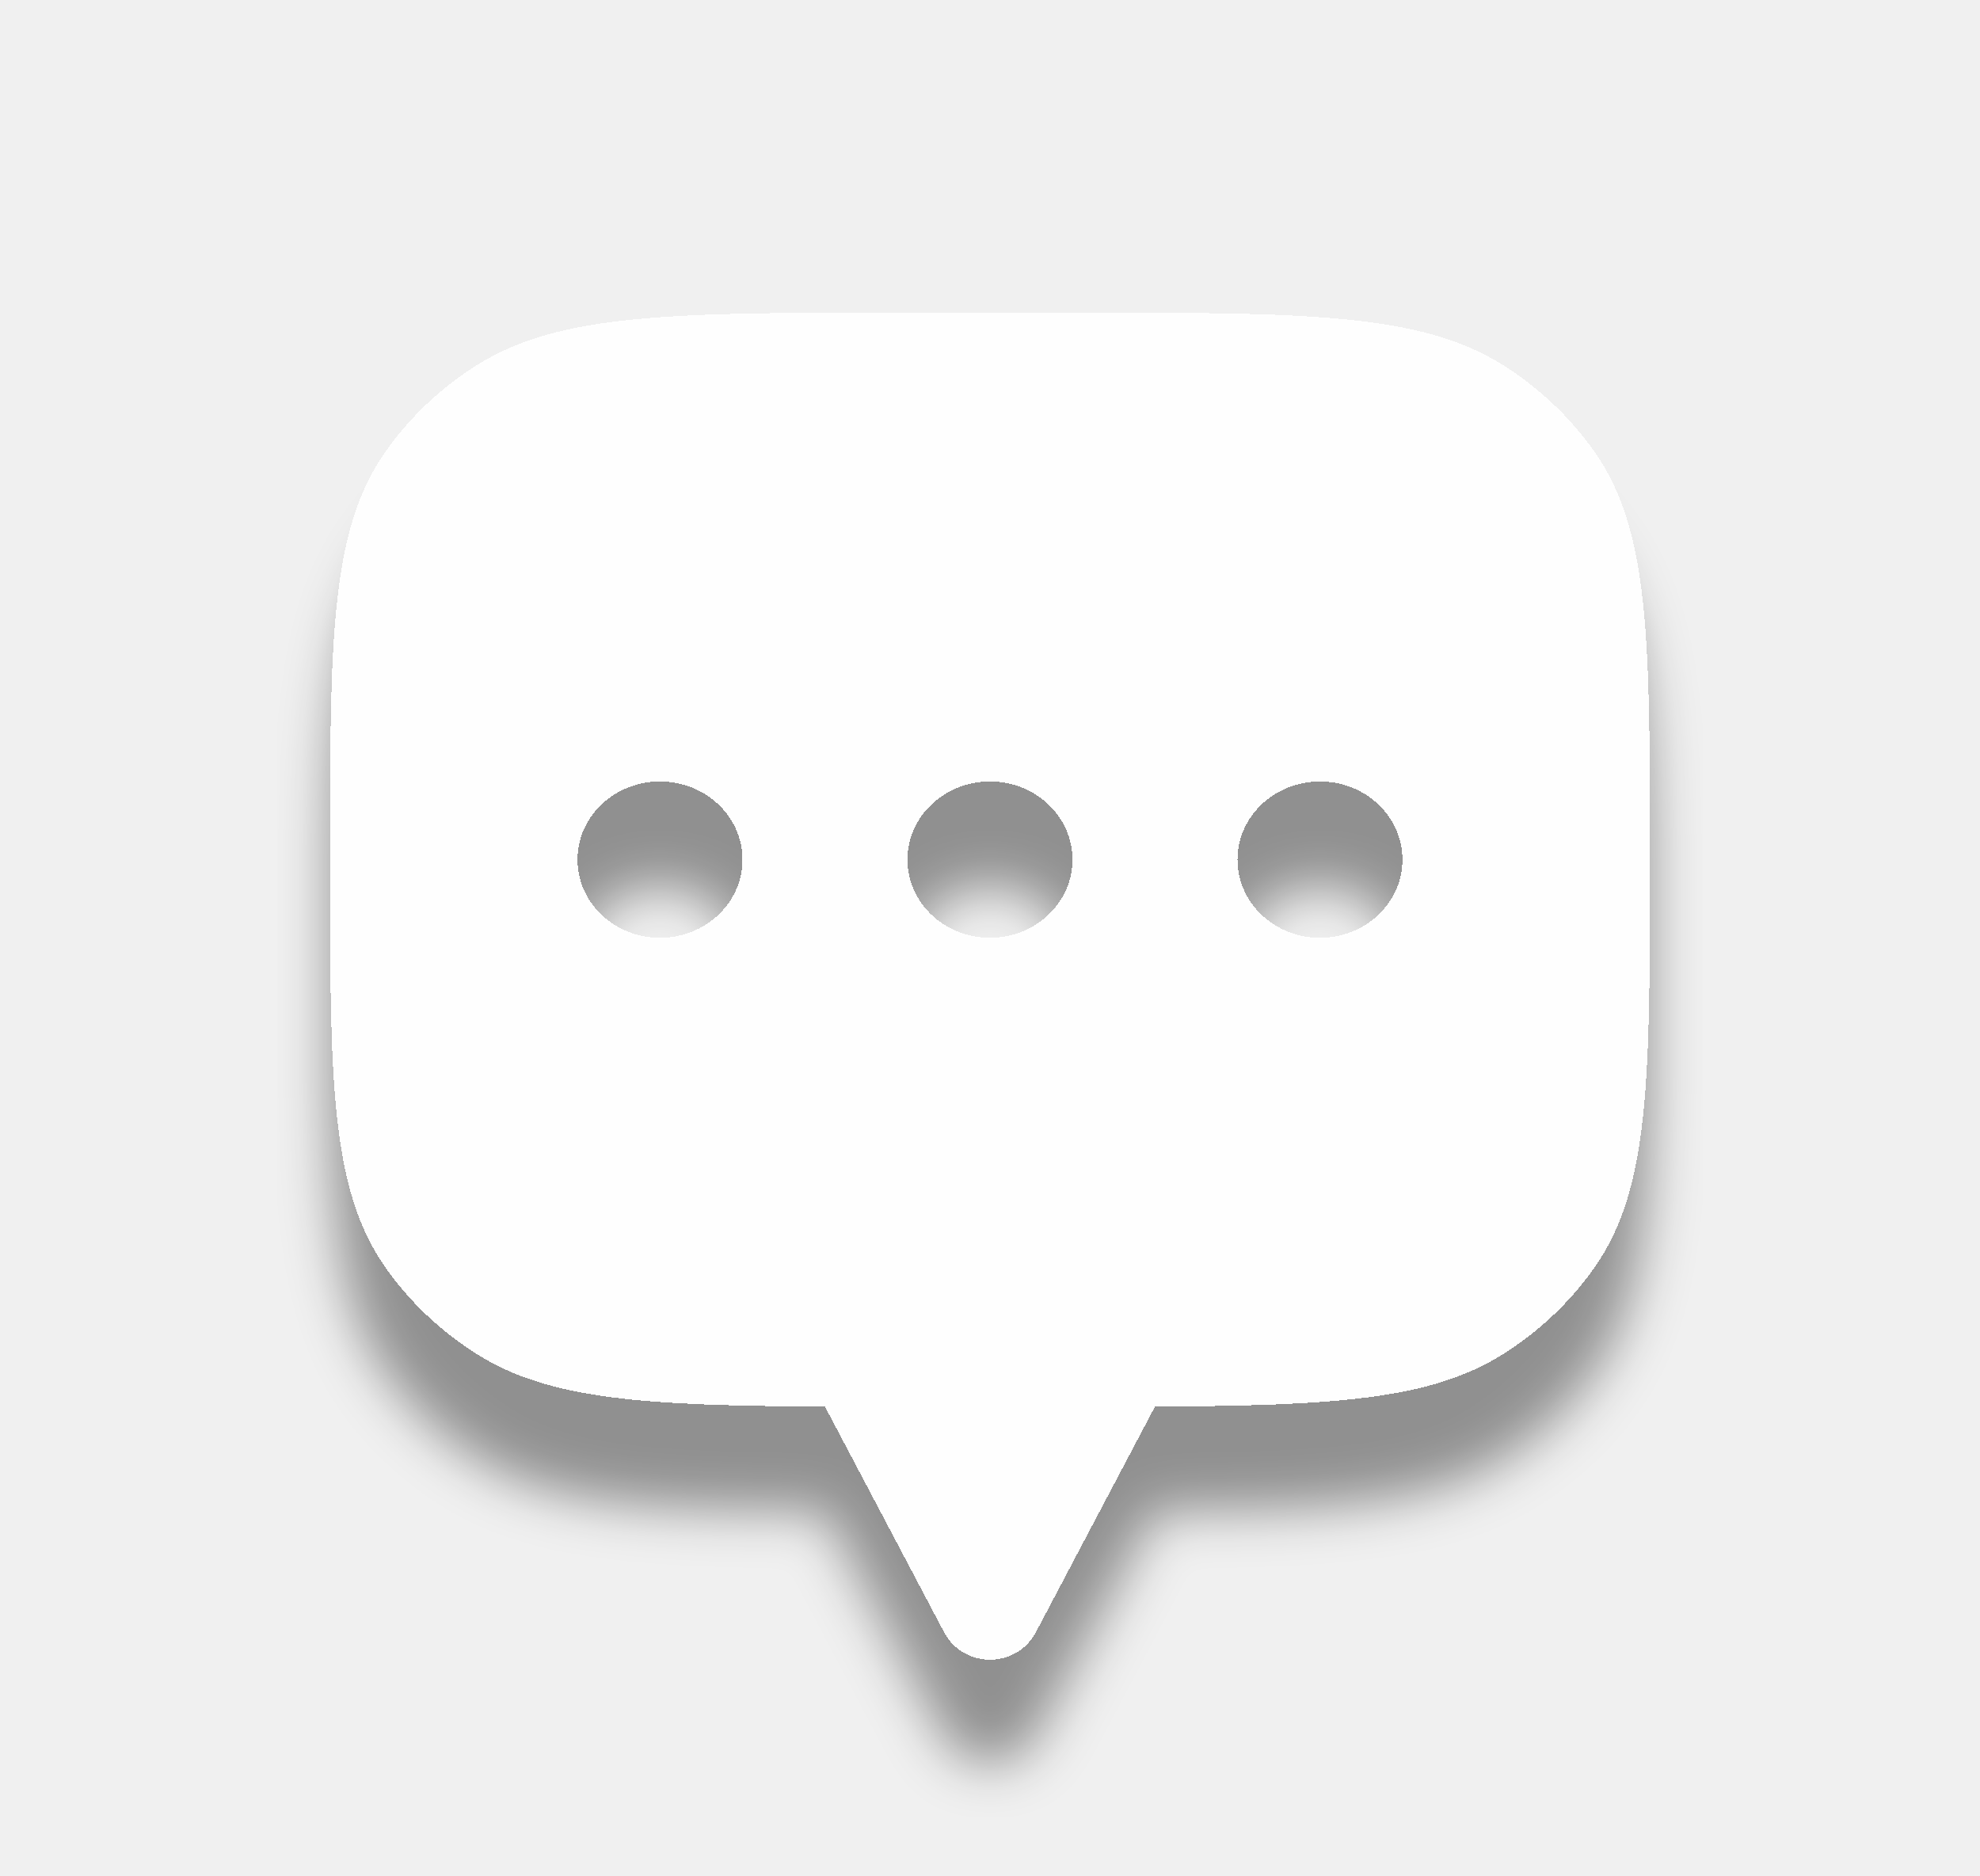
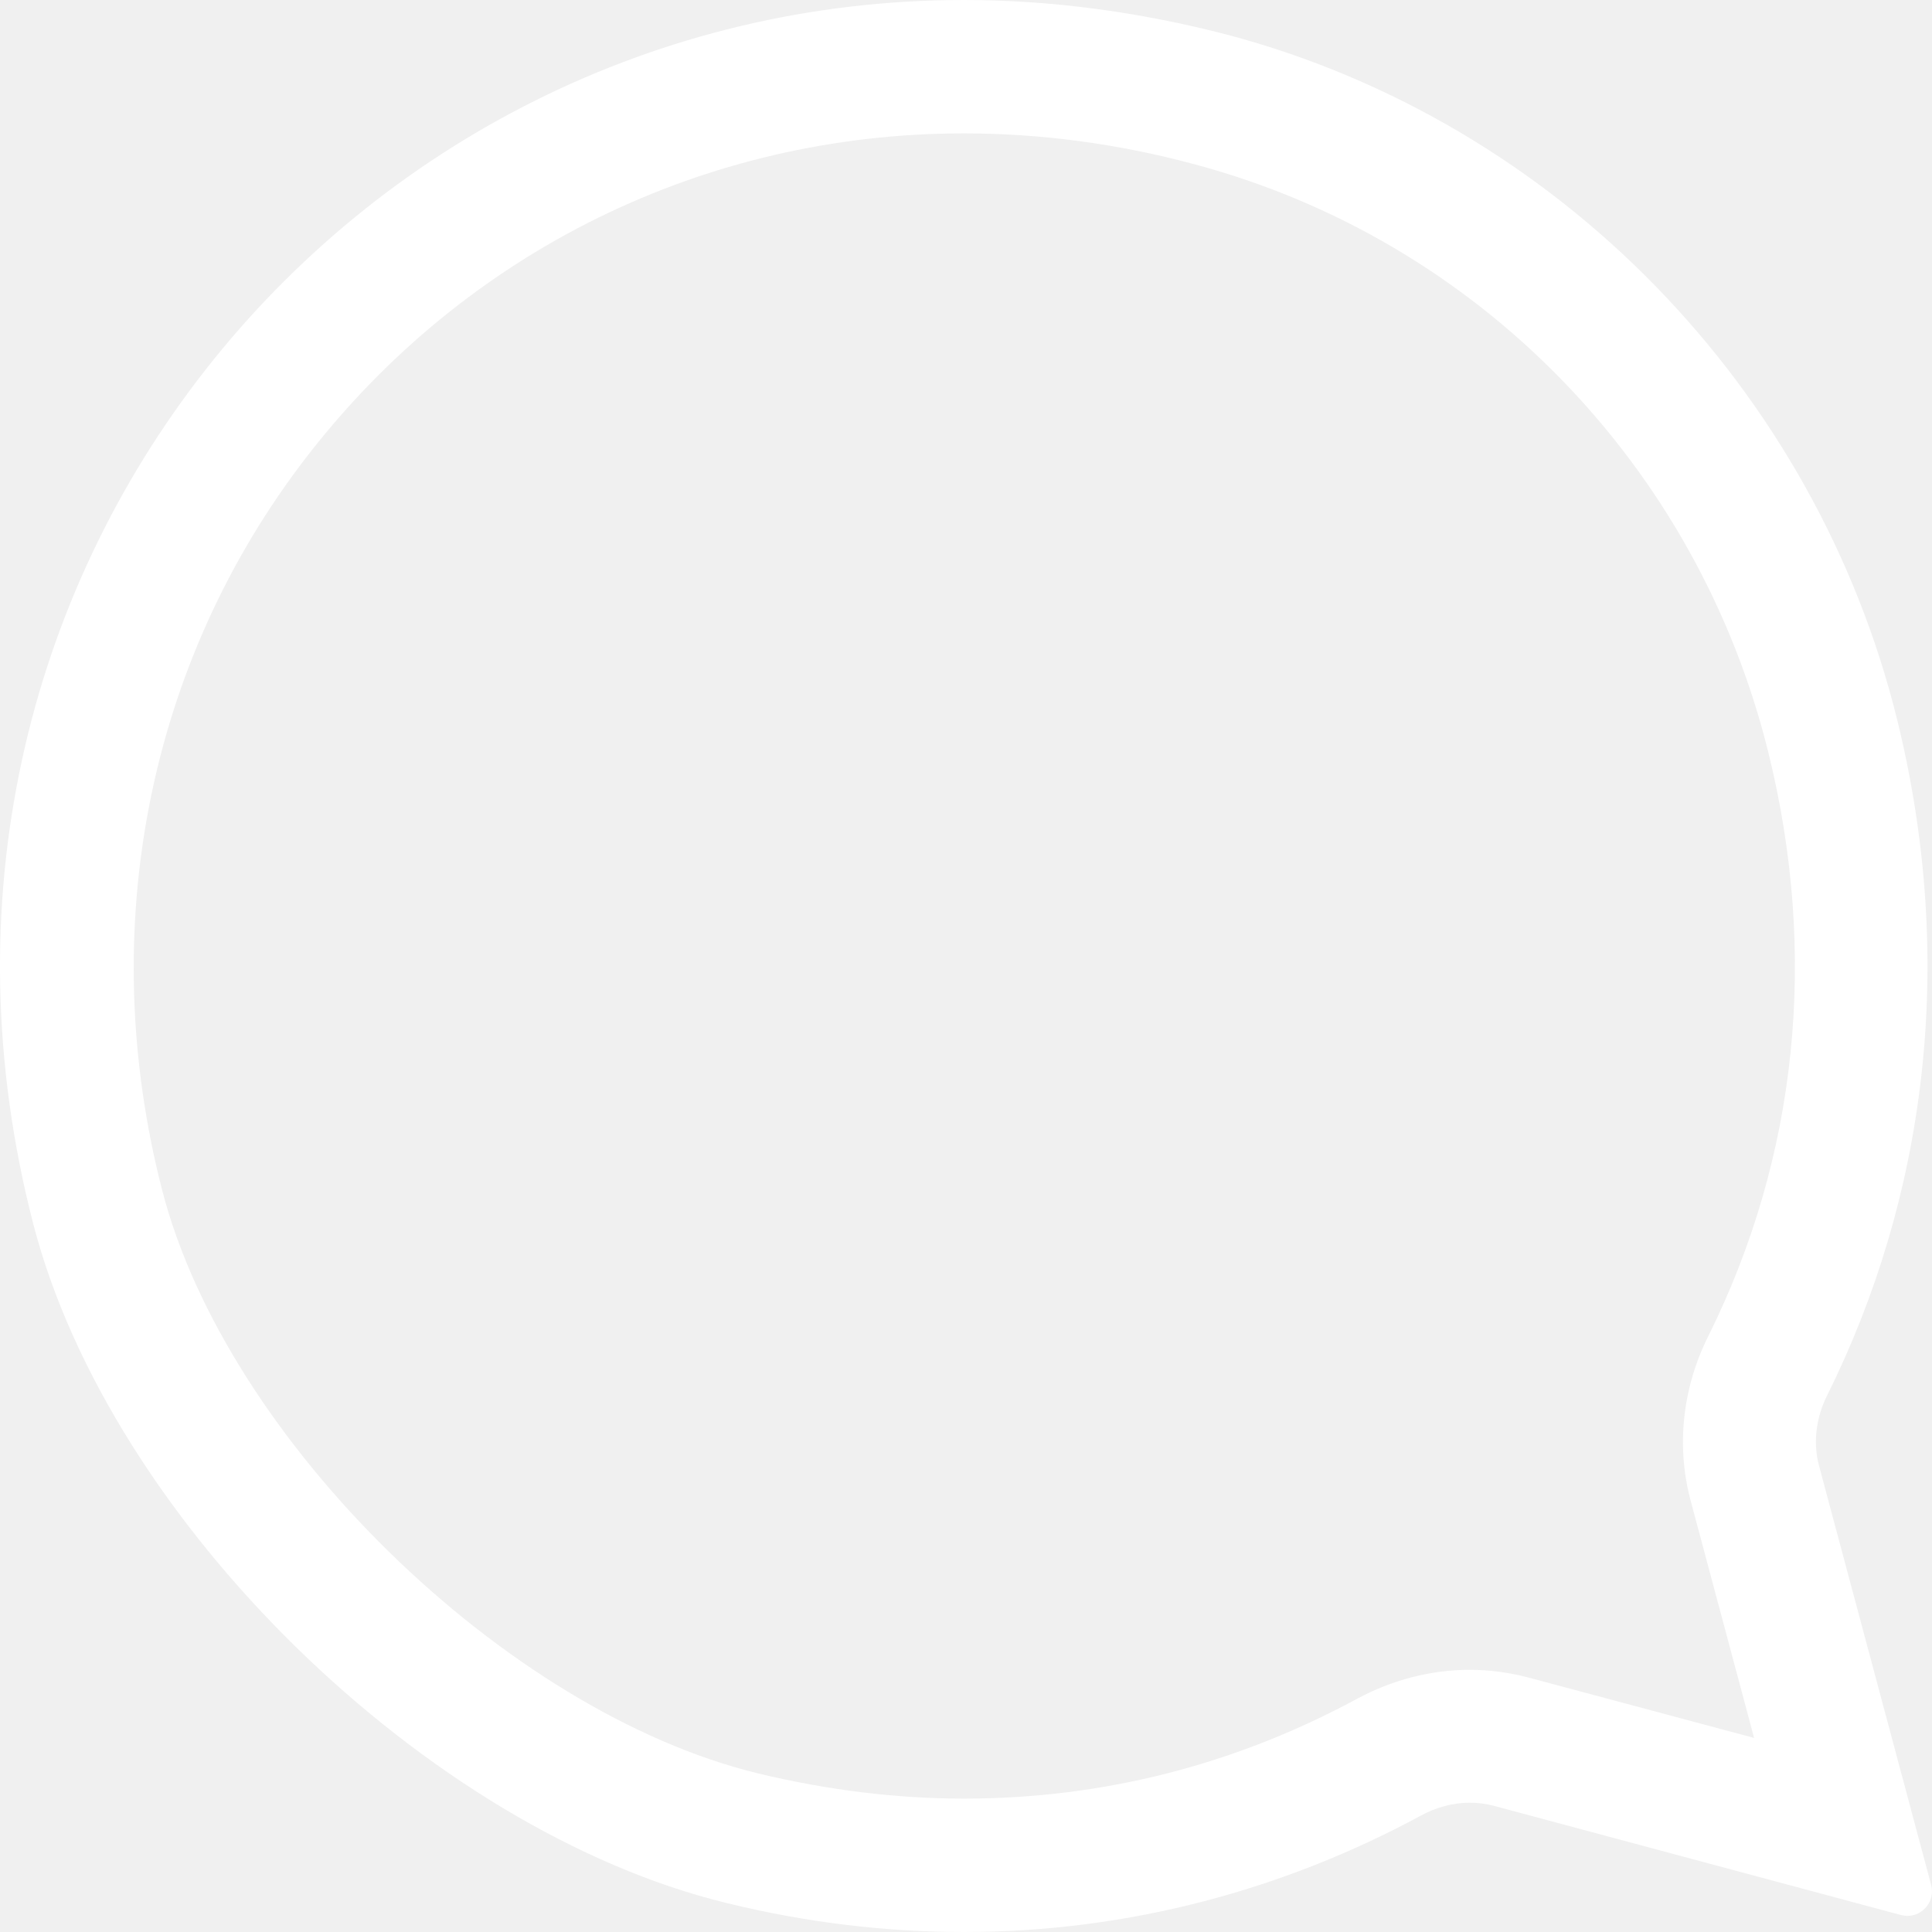
- <svg xmlns="http://www.w3.org/2000/svg" width="38" height="36" viewBox="0 0 38 36" fill="none">
-   <g filter="url(#filter0_d_1358_2082)">
-     <path fill-rule="evenodd" clip-rule="evenodd" d="M31.666 16.5C31.666 12.287 31.666 10.18 30.599 8.667C30.137 8.011 29.543 7.449 28.852 7.011C27.254 6 25.03 6 20.583 6H17.416C12.969 6 10.745 6 9.148 7.011C8.456 7.449 7.862 8.011 7.4 8.667C6.333 10.18 6.333 12.287 6.333 16.5C6.333 20.713 6.333 22.82 7.4 24.333C7.862 24.989 8.456 25.551 9.148 25.989C10.543 26.872 12.417 26.984 15.833 26.998V27L18.115 31.324C18.491 32.035 19.509 32.035 19.884 31.324L22.166 27V26.998C25.583 26.984 27.456 26.872 28.852 25.989C29.543 25.551 30.137 24.989 30.599 24.333C31.666 22.82 31.666 20.713 31.666 16.5ZM12.666 18C13.541 18 14.25 17.328 14.25 16.5C14.25 15.672 13.541 15 12.666 15C11.792 15 11.083 15.672 11.083 16.5C11.083 17.328 11.792 18 12.666 18ZM20.583 16.5C20.583 17.328 19.874 18 19 18C18.125 18 17.416 17.328 17.416 16.5C17.416 15.672 18.125 15 19 15C19.874 15 20.583 15.672 20.583 16.5ZM26.916 16.5C26.916 17.328 26.207 18 25.333 18C24.459 18 23.75 17.328 23.75 16.5C23.75 15.672 24.459 15 25.333 15C26.207 15 26.916 15.672 26.916 16.5Z" fill="white" fill-opacity="0.9" shape-rendering="crispEdges" />
-   </g>
-   <defs>
-     <filter id="filter0_d_1358_2082" x="5.333" y="6" width="27.333" height="28.857" filterUnits="userSpaceOnUse" color-interpolation-filters="sRGB">
-       <feFlood flood-opacity="0" result="BackgroundImageFix" />
-       <feColorMatrix in="SourceAlpha" type="matrix" values="0 0 0 0 0 0 0 0 0 0 0 0 0 0 0 0 0 0 127 0" result="hardAlpha" />
-       <feOffset dy="2" />
-       <feGaussianBlur stdDeviation="0.5" />
-       <feComposite in2="hardAlpha" operator="out" />
-       <feColorMatrix type="matrix" values="0 0 0 0 0 0 0 0 0 0 0 0 0 0 0 0 0 0 0.4 0" />
-       <feBlend mode="normal" in2="BackgroundImageFix" result="effect1_dropShadow_1358_2082" />
-       <feBlend mode="normal" in="SourceGraphic" in2="effect1_dropShadow_1358_2082" result="shape" />
-     </filter>
-   </defs>
+ <svg xmlns="http://www.w3.org/2000/svg" width="24" height="24" viewBox="0 0 24 24" fill="none">
+   <path fill-rule="evenodd" clip-rule="evenodd" d="M23.99 23.417L22.599 18.217C22.519 17.926 22.559 17.611 22.696 17.337C23.91 14.897 24.315 11.983 23.568 8.943C22.553 4.829 19.35 1.526 15.257 0.434C14.139 0.143 13.039 0 11.973 0C4.323 0 -1.652 7.194 0.412 15.2C1.37 18.903 5.315 22.737 9.026 23.64C10.029 23.886 11.015 24 11.973 24C14.031 24 15.958 23.469 17.651 22.554C17.839 22.451 18.05 22.394 18.255 22.394C18.358 22.394 18.46 22.406 18.563 22.434L23.614 23.789C23.642 23.794 23.671 23.8 23.694 23.8C23.887 23.8 24.041 23.617 23.99 23.417ZM21.003 18.646L21.79 21.589L18.991 20.84C18.751 20.777 18.506 20.743 18.255 20.743C17.776 20.743 17.292 20.869 16.858 21.103C15.336 21.926 13.695 22.343 11.973 22.343C11.124 22.343 10.263 22.234 9.413 22.029C6.272 21.263 2.812 17.88 2.014 14.783C1.182 11.549 1.837 8.229 3.81 5.674C5.782 3.12 8.758 1.657 11.973 1.657C12.919 1.657 13.883 1.783 14.835 2.04C18.352 2.977 21.083 5.777 21.966 9.343C22.588 11.857 22.331 14.366 21.22 16.6C20.9 17.24 20.82 17.966 21.003 18.646Z" fill="white" />
</svg>
